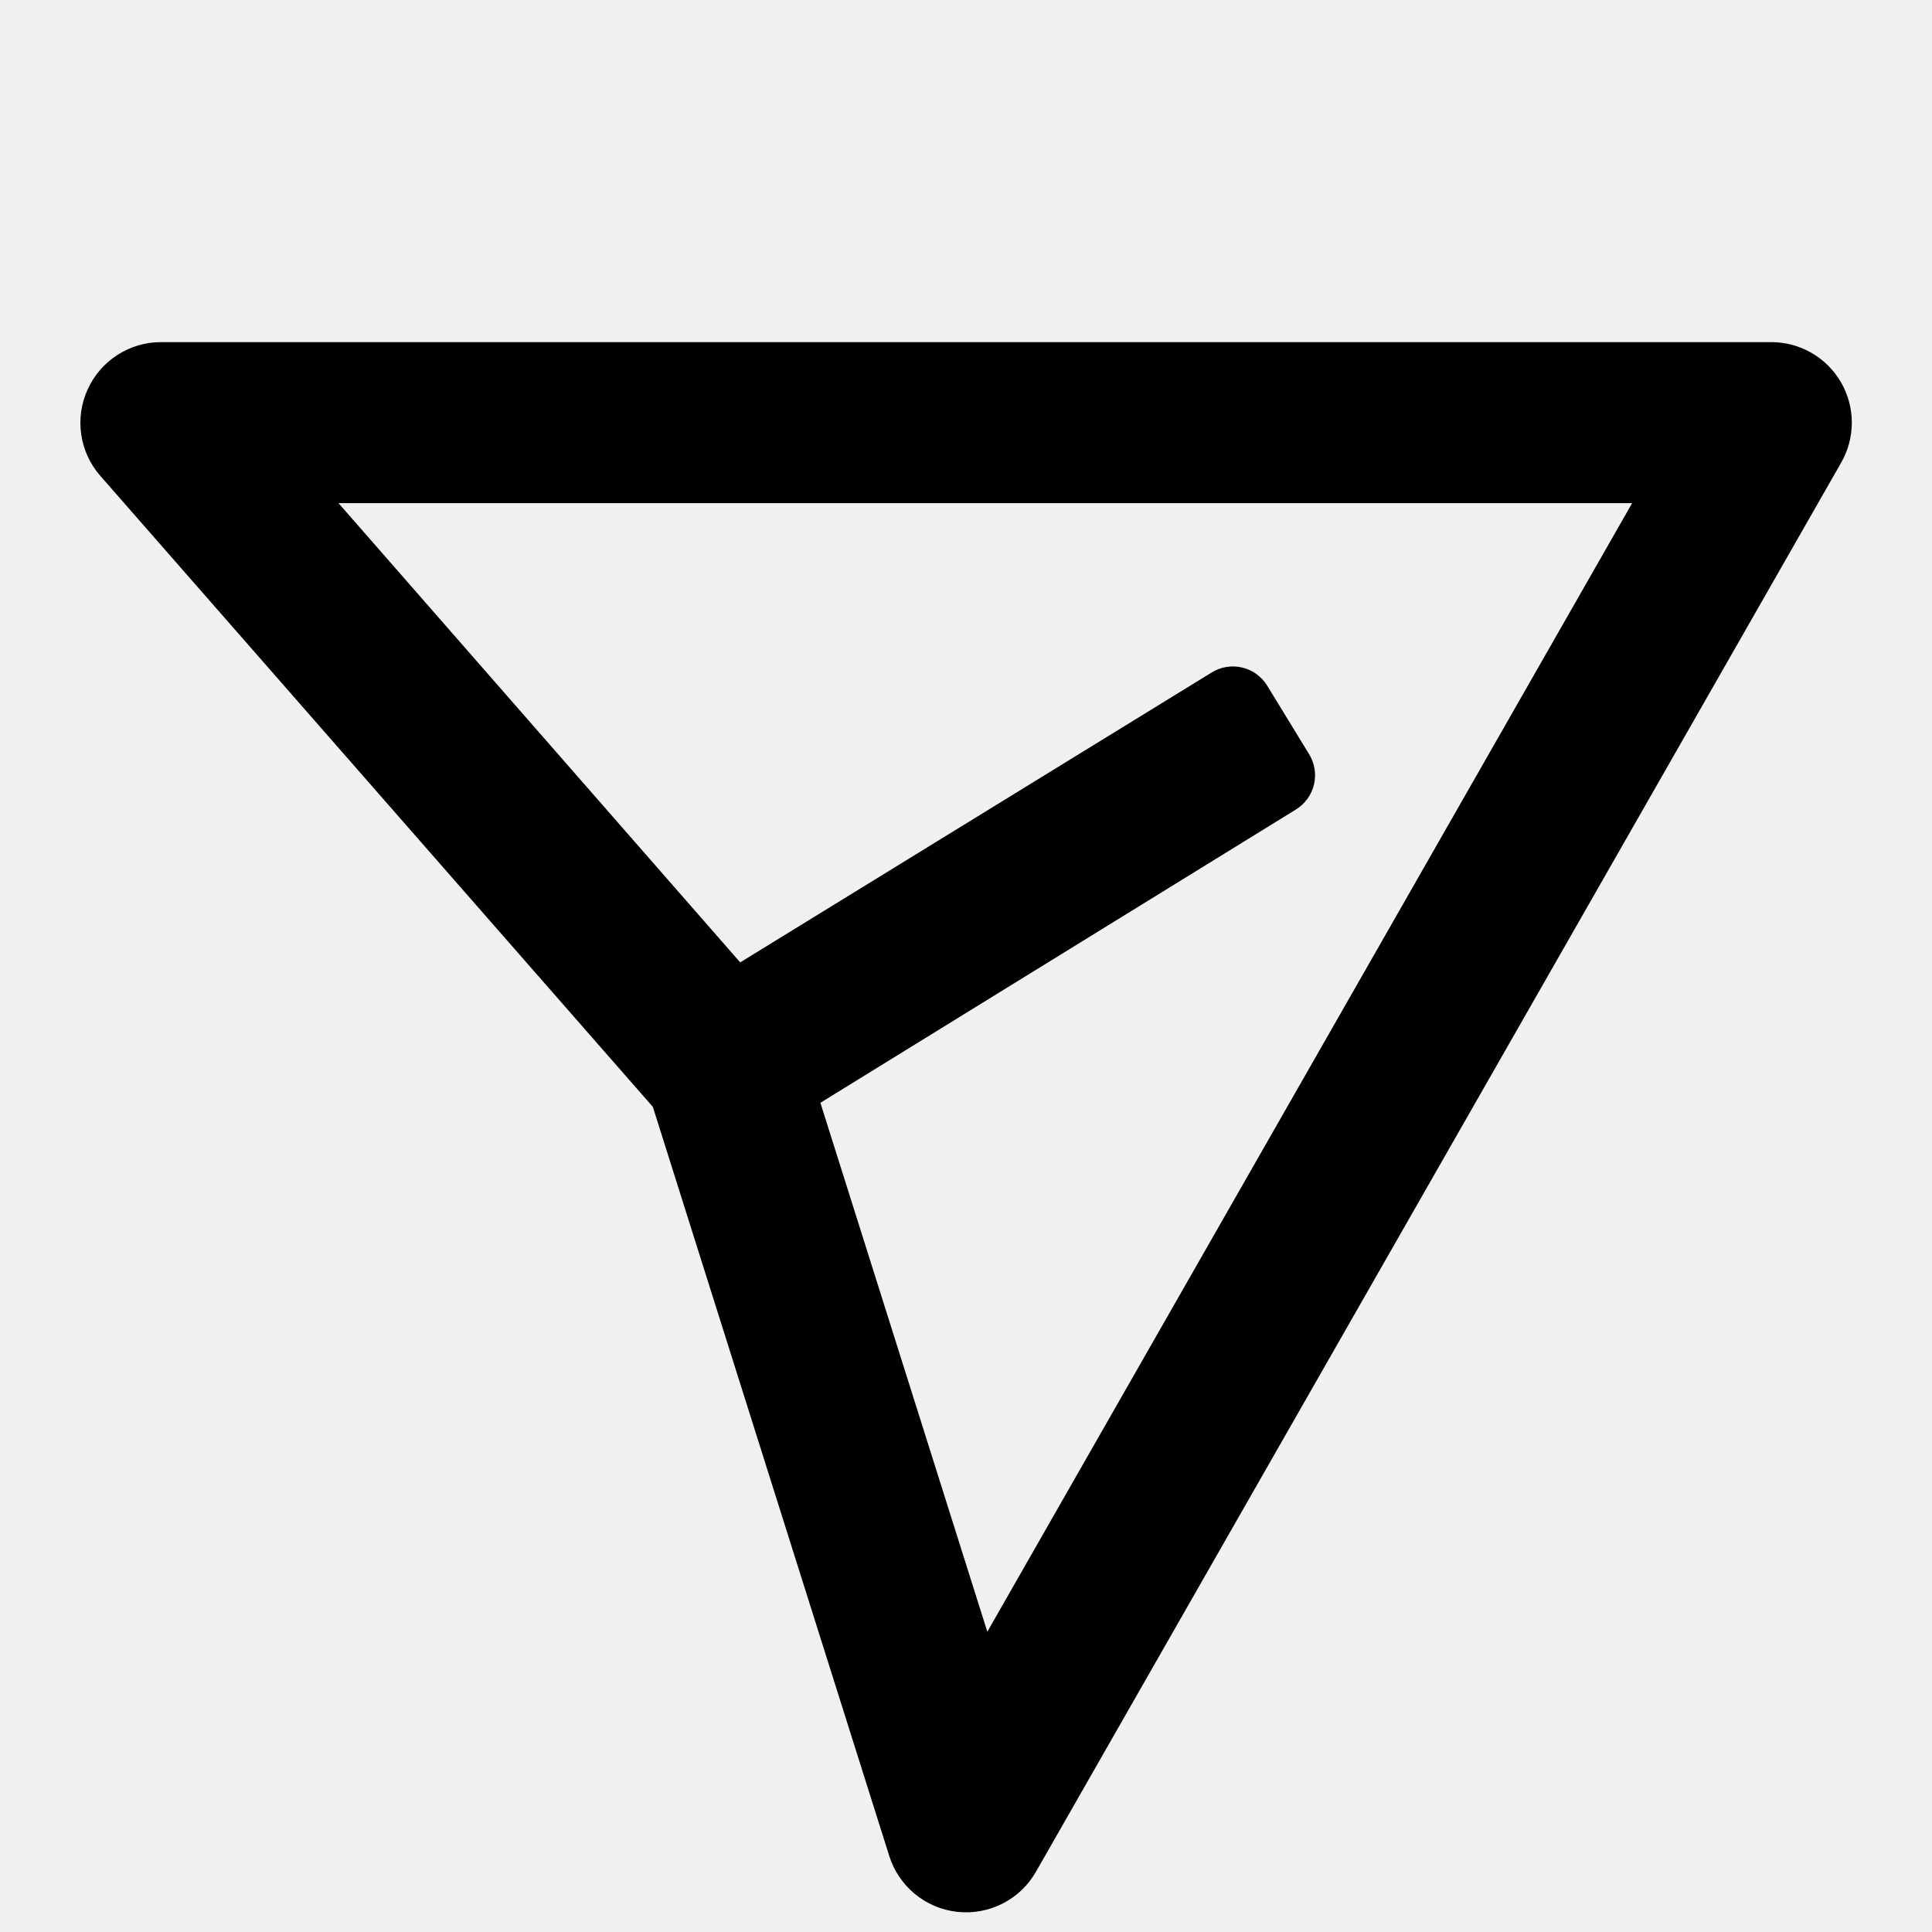
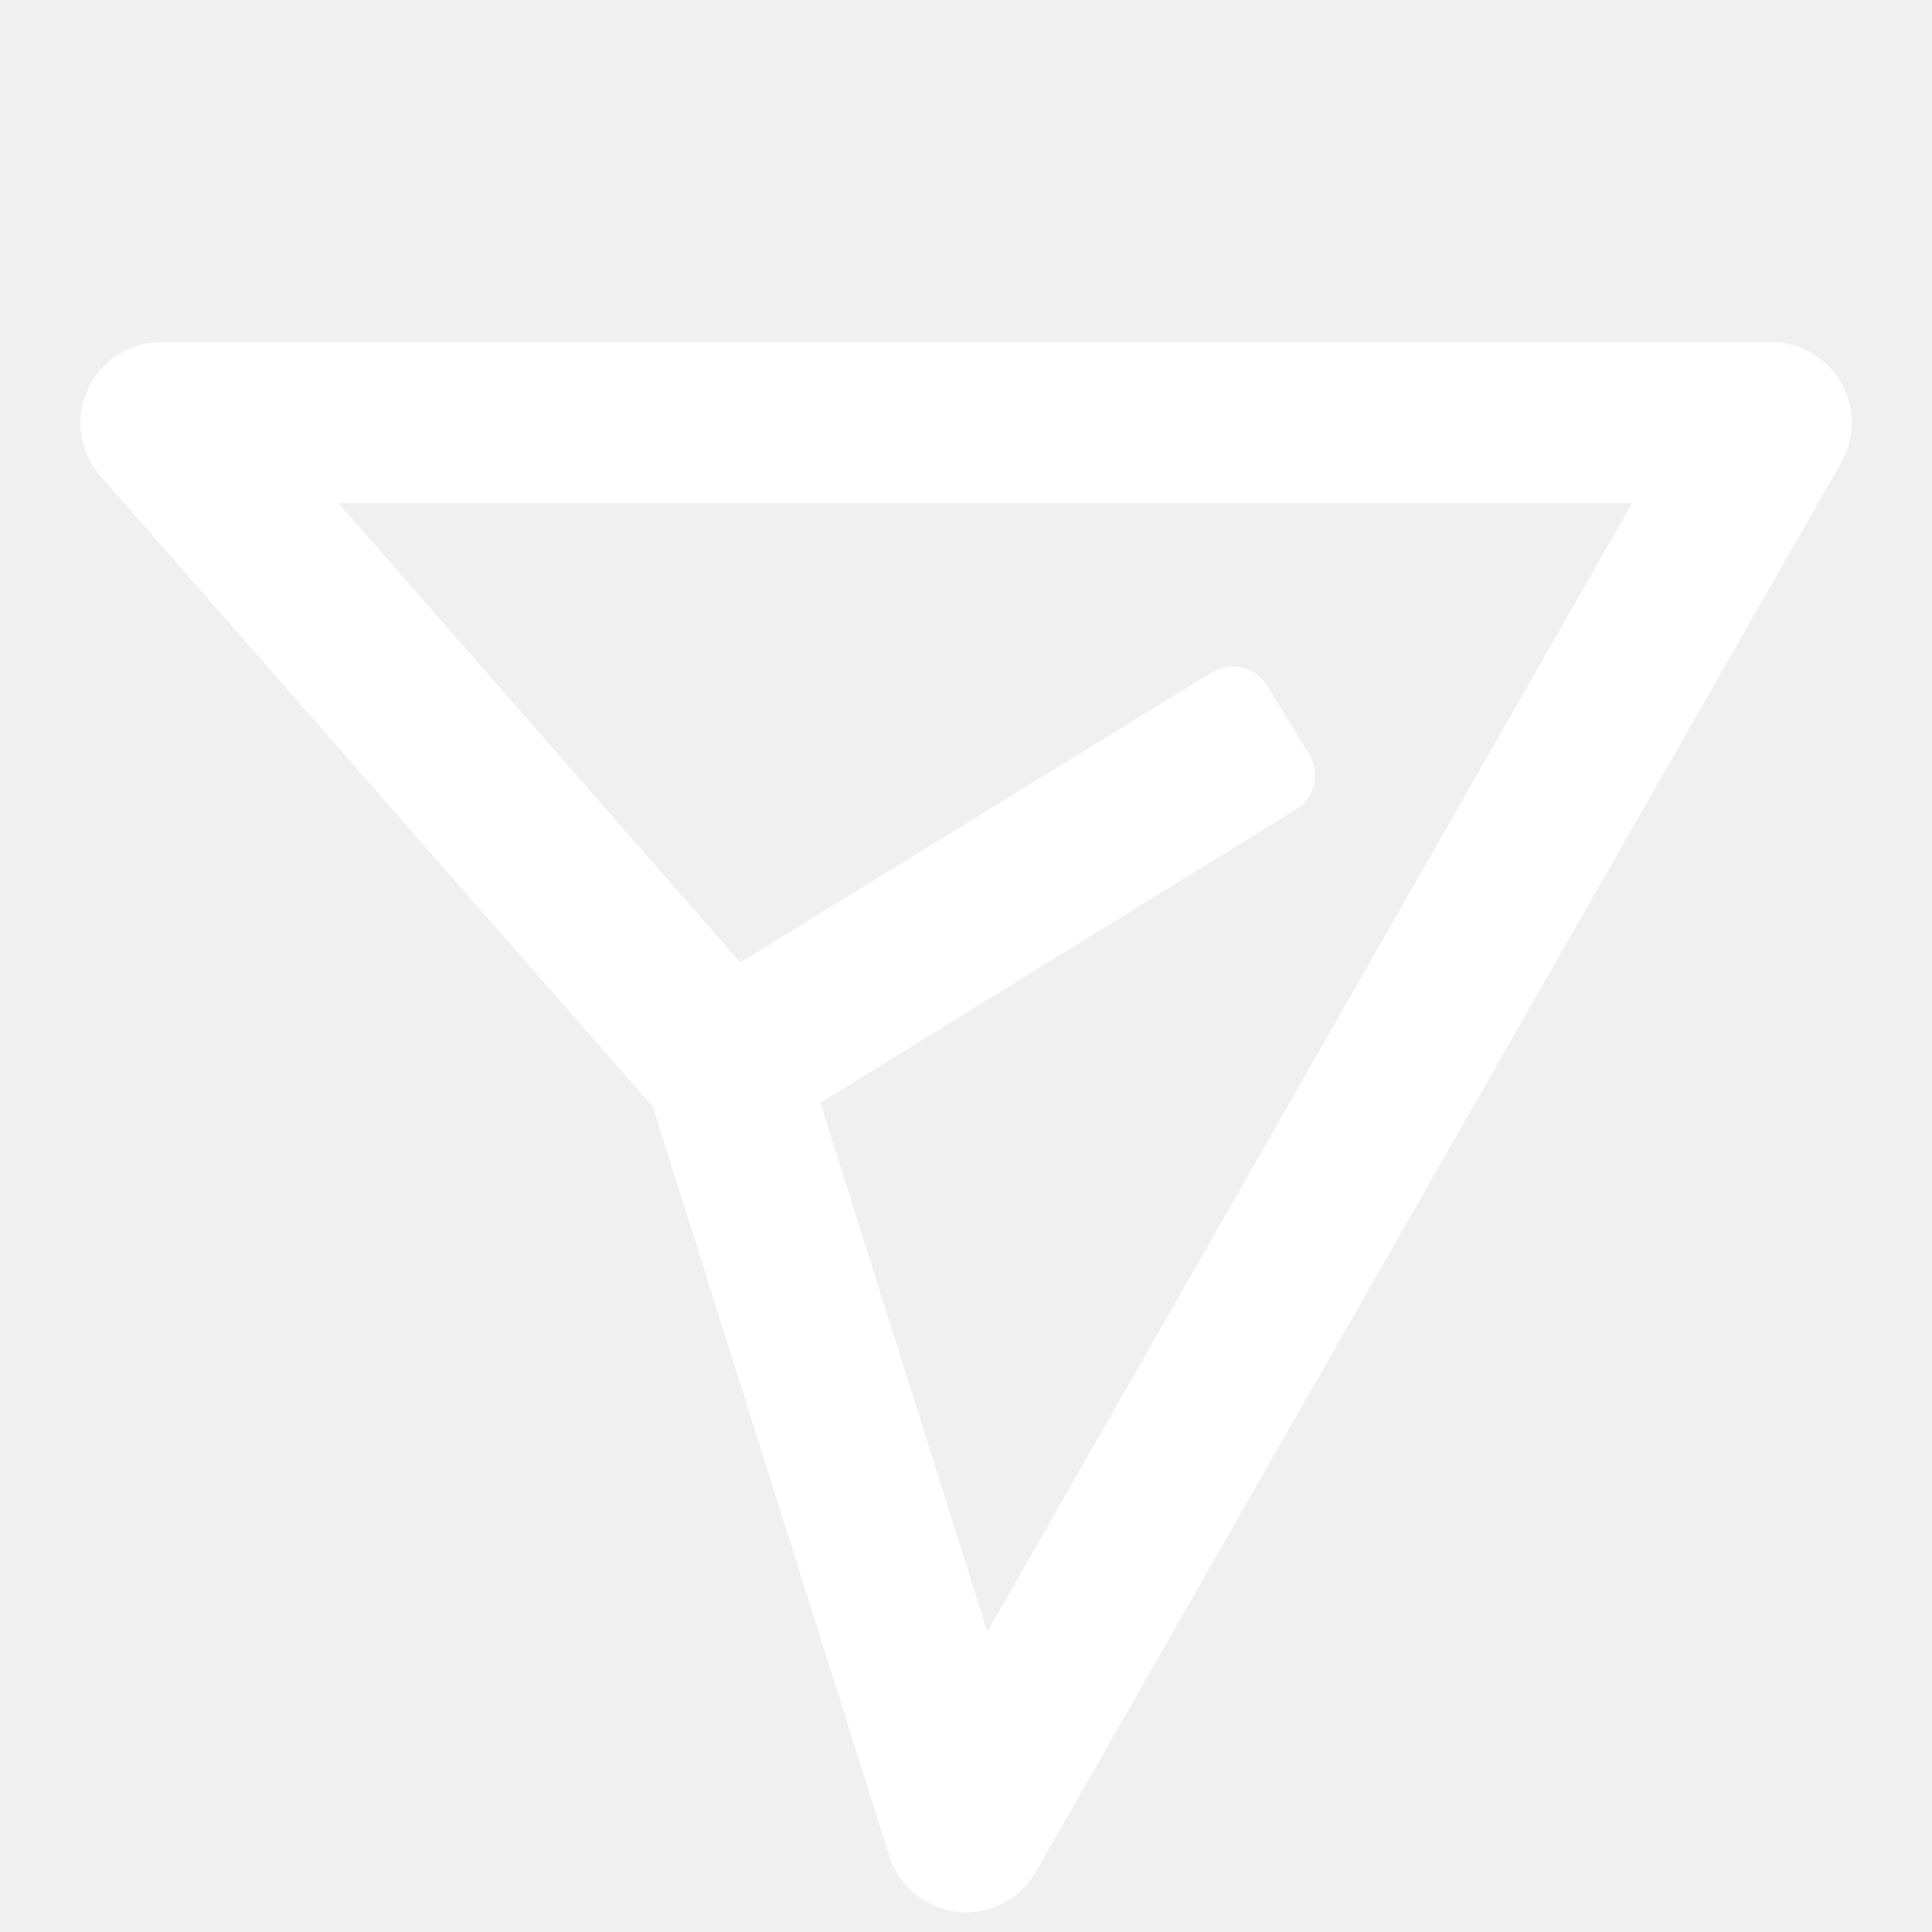
- <svg xmlns="http://www.w3.org/2000/svg" fill="currentColor" class="css-kmm27i-StyledMessageIcon en5j2390" viewBox="0 0 48 48" width="1em" height="1em">
+ <svg xmlns="http://www.w3.org/2000/svg" fill="white" class="css-kmm27i-StyledMessageIcon en5j2390" viewBox="0 0 48 48" width="1em" height="1em">
  <g clip-path="url(#Icon-Paperplane_svg__a)">
    <path d="M2.18 9.67A2 2 0 0 1 4 8.5h40a2 2 0 0 1 1.74 3l-20 35a2 2 0 0 1-3.65-.4l-5.87-18.6L2.49 11.82a2 2 0 0 1-.31-2.15Zm18.2 17.72 4.15 13.15L40.55 12.5H8.41l9.98 11.41 11.71-7.2a1 1 0 0 1 1.38.32l1.04 1.7a1 1 0 0 1-.32 1.38L20.38 27.4Z" />
  </g>
  <defs>
    <clipPath id="Icon-Paperplane_svg__a">
      <path d="M0 0h48v48H0z" />
    </clipPath>
  </defs>
</svg>
